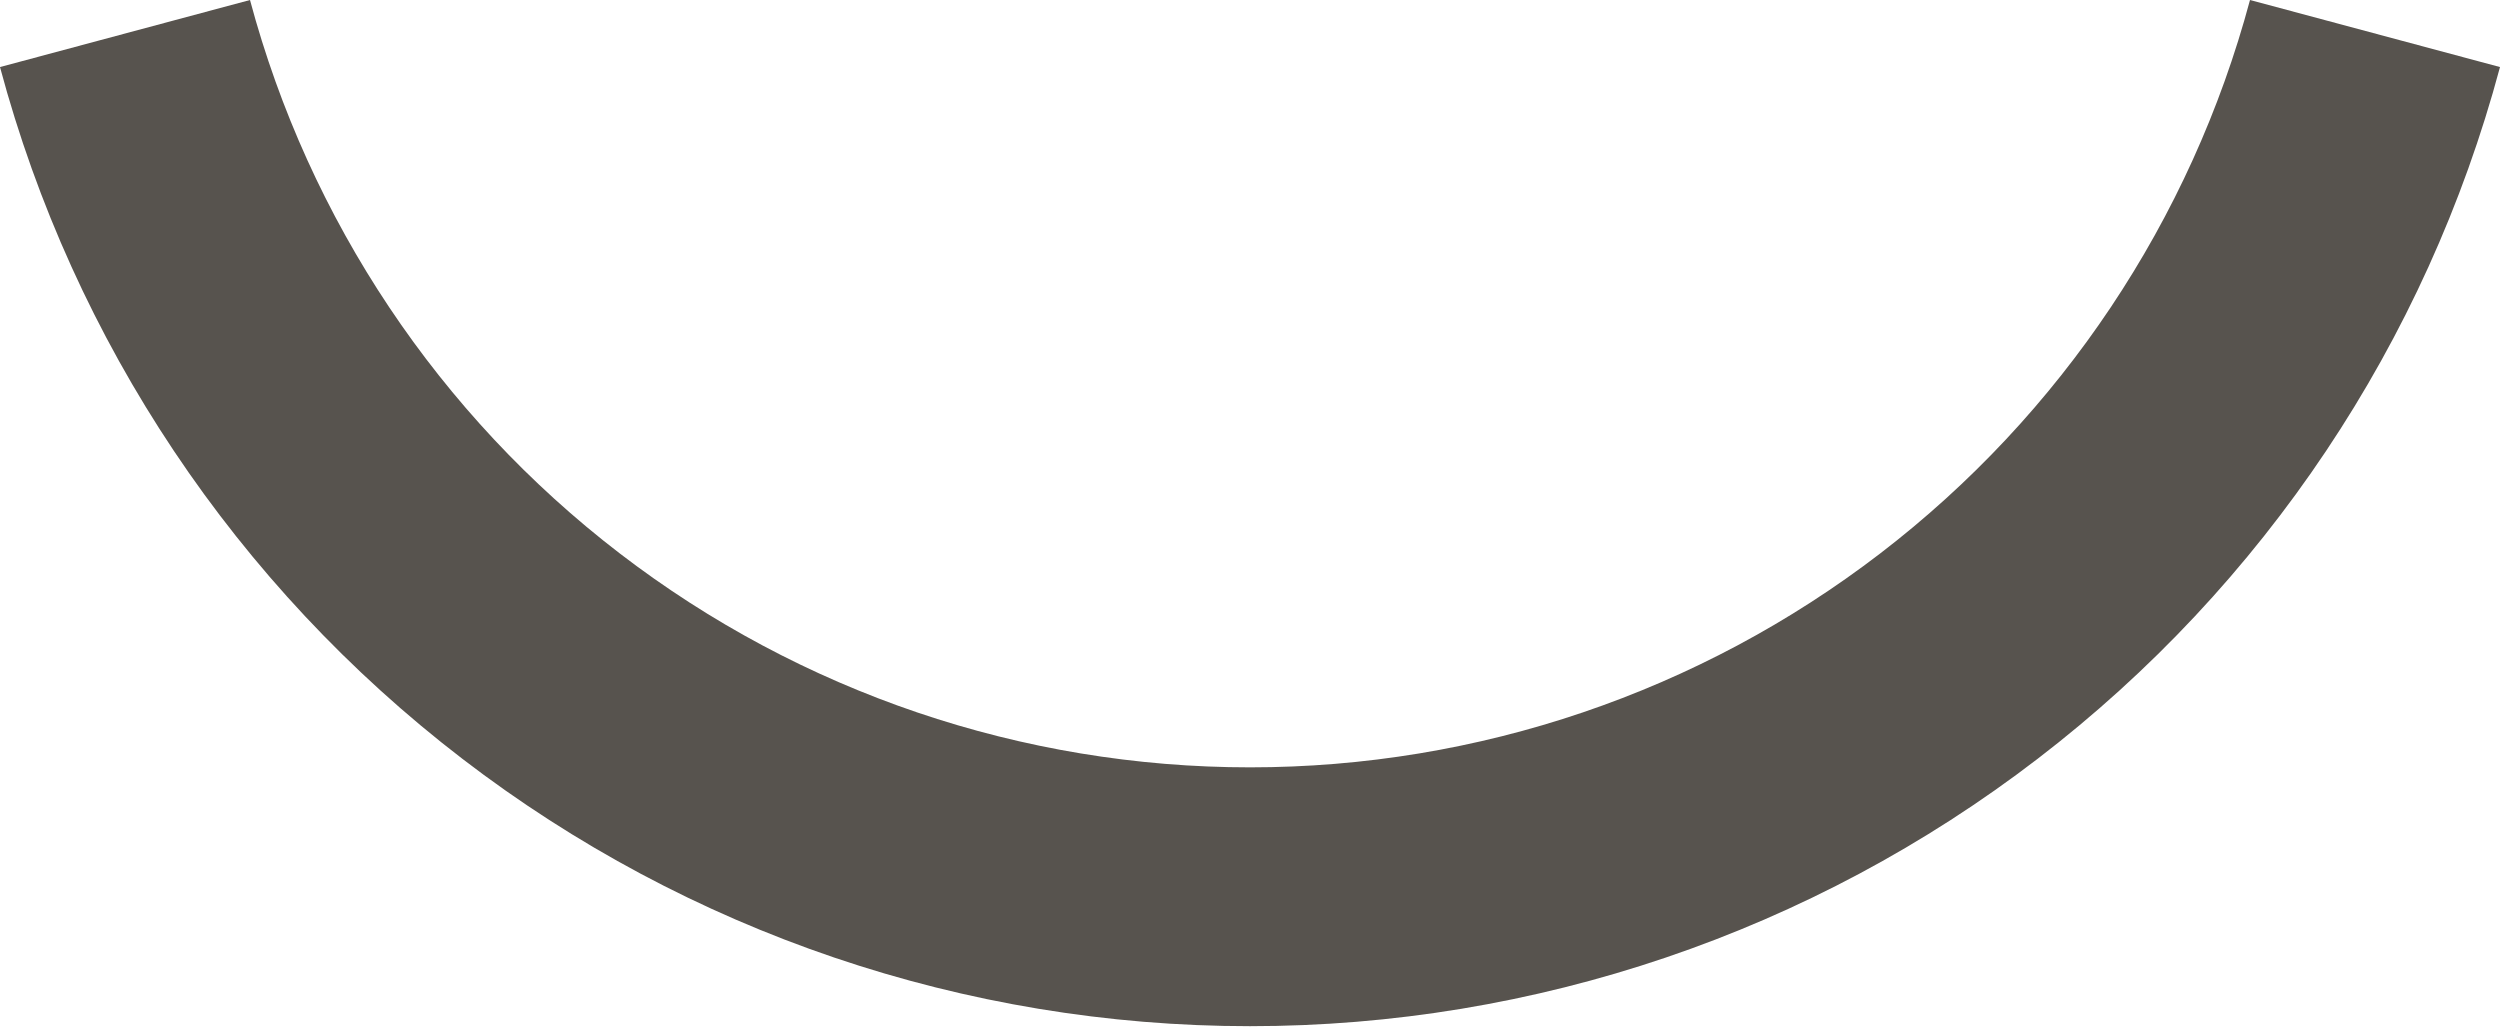
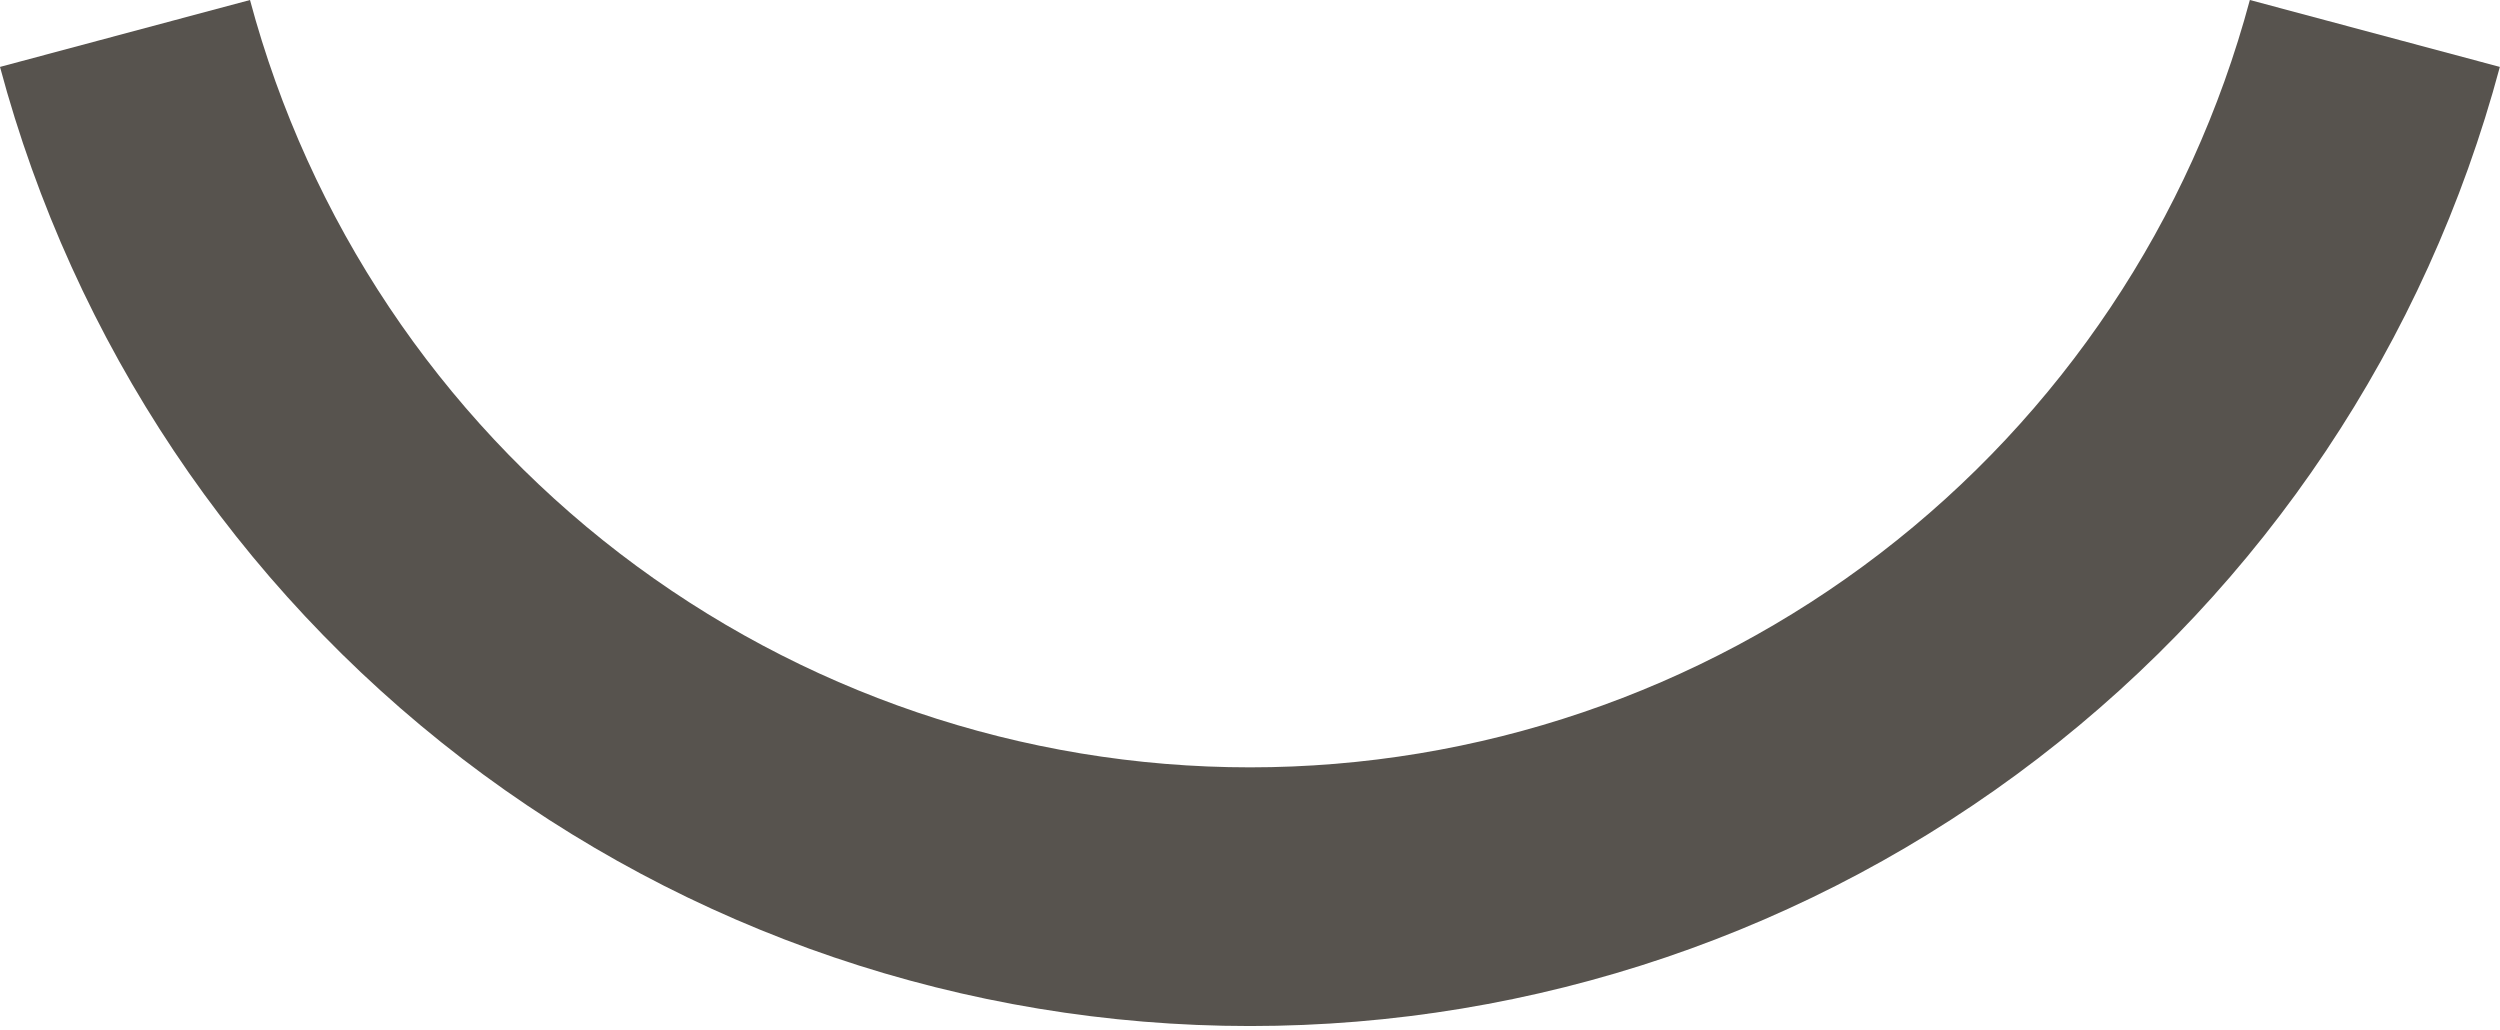
<svg xmlns="http://www.w3.org/2000/svg" width="17" height="7" viewBox="0 0 17 7" fill="none">
-   <path d="M12.786 3.763C14.015 2.82 14.899 1.497 15.3 0L17 0.456C16.499 2.327 15.394 3.98 13.857 5.159C12.32 6.339 10.437 6.978 8.5 6.978C6.563 6.978 4.68 6.339 3.143 5.159C1.606 3.98 0.501 2.327 0 0.456L1.7 1.43371e-06C2.101 1.497 2.985 2.82 4.214 3.763C5.444 4.707 6.95 5.218 8.5 5.218C10.05 5.218 11.556 4.707 12.786 3.763Z" fill="#57534E" />
+   <path d="M12.785 3.763C14.014 2.82 14.898 1.497 15.299 0L16.999 0.455C16.498 2.327 15.393 3.98 13.856 5.159C12.319 6.338 10.437 6.977 8.5 6.977C6.563 6.977 4.68 6.338 3.143 5.159C1.606 3.98 0.501 2.327 0 0.455L1.7 1.43362e-06C2.101 1.497 2.985 2.82 4.214 3.763C5.444 4.706 6.95 5.218 8.5 5.218C10.049 5.218 11.556 4.706 12.785 3.763Z" fill="#57534E" />
</svg>
